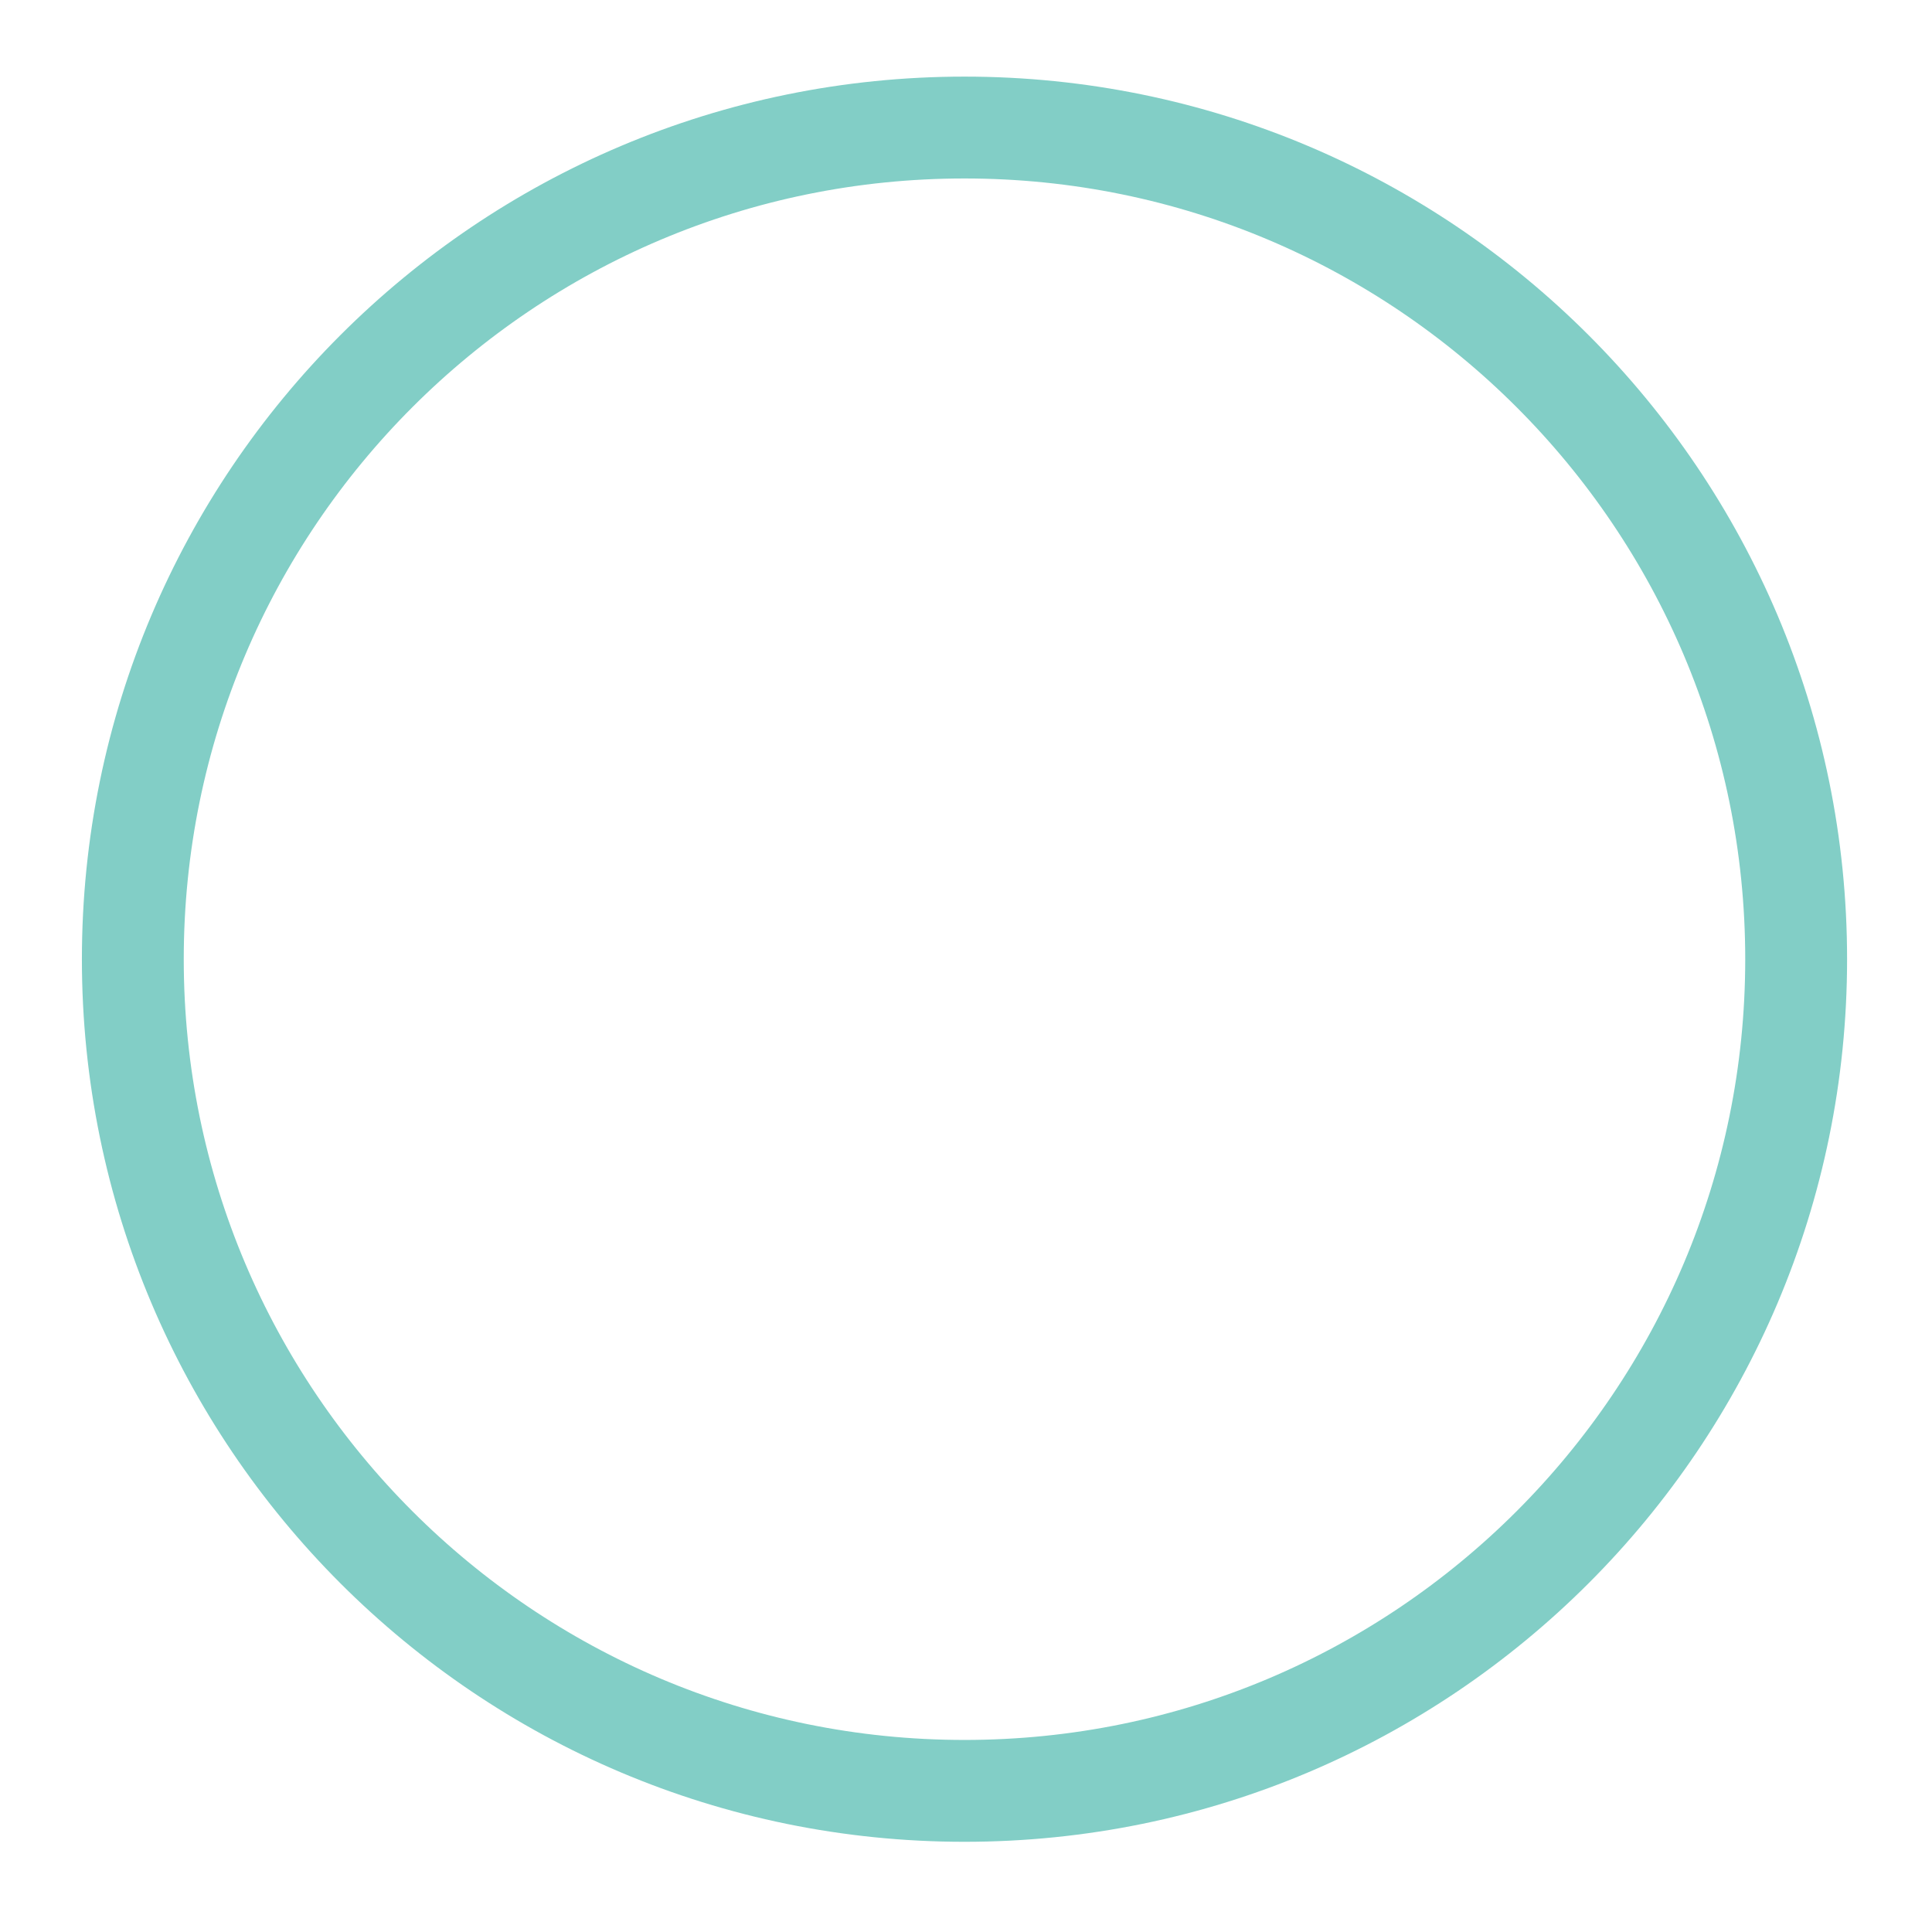
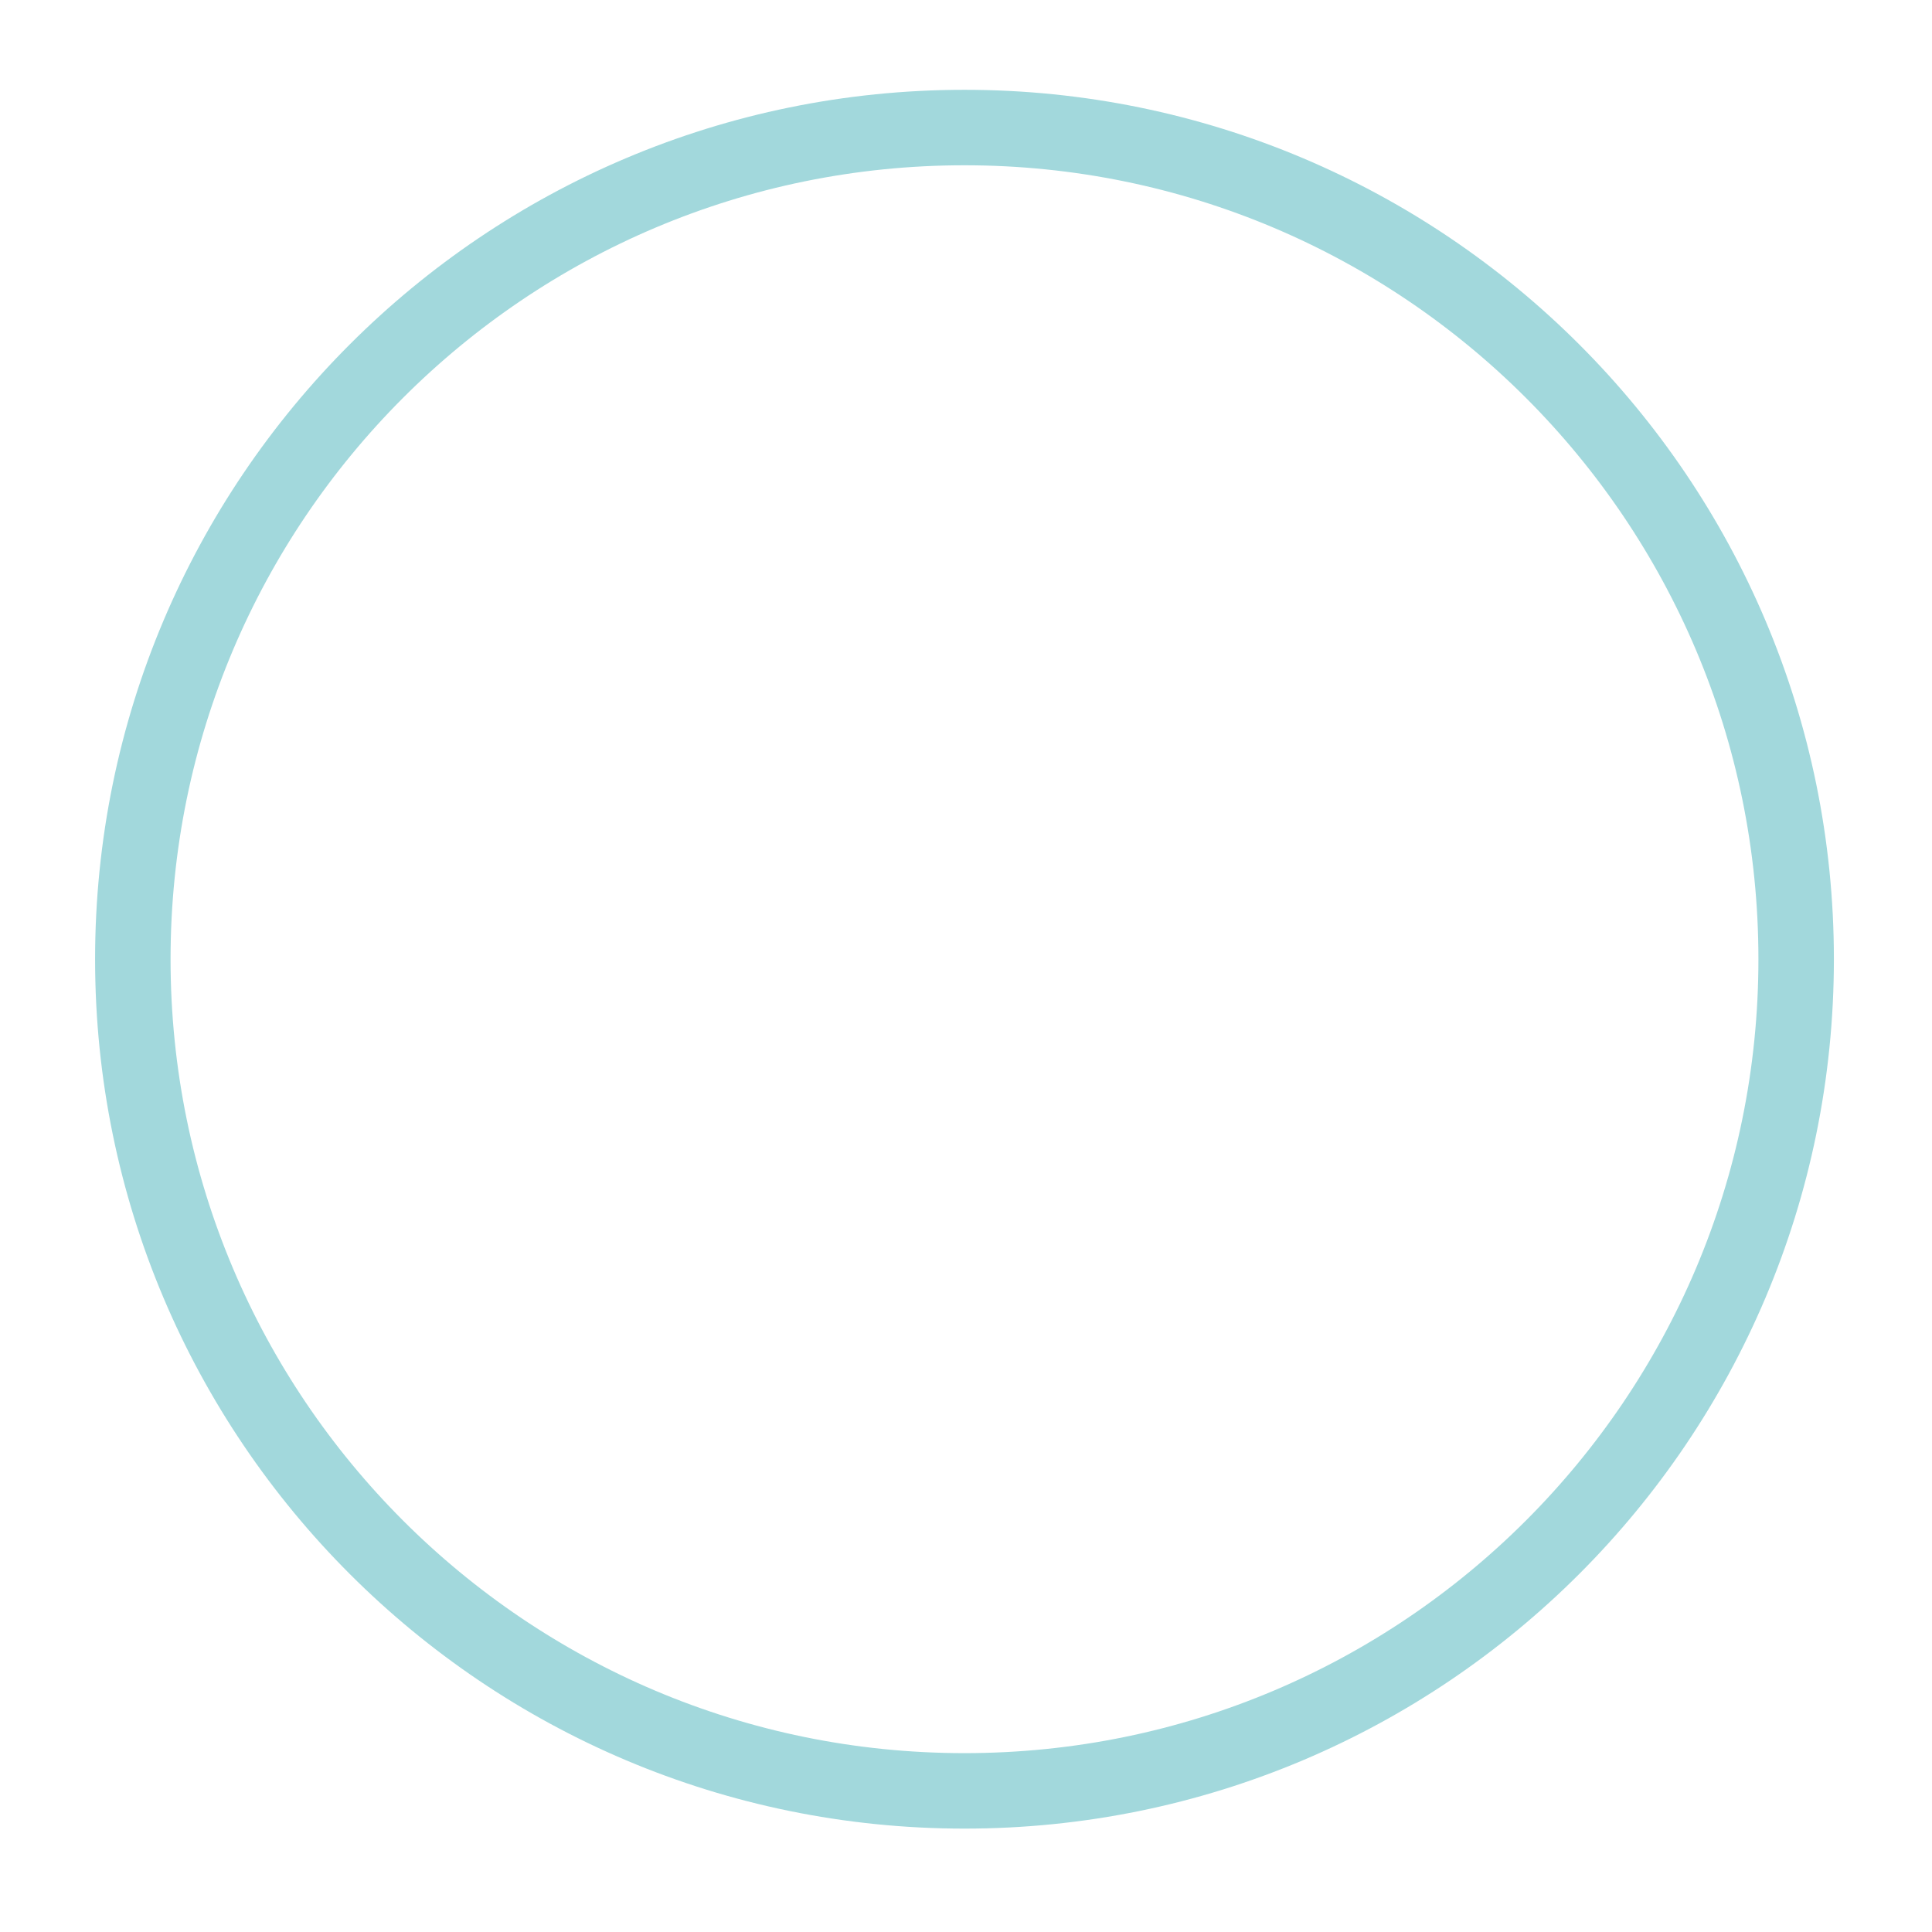
<svg xmlns="http://www.w3.org/2000/svg" version="1.1" id="Layer_1" x="0px" y="0px" viewBox="-895 641 256 256" style="enable-background:new -895 641 256 256;" xml:space="preserve">
  <style type="text/css">
- 	.st5{fill:none;stroke:#82CEC6;stroke-width:13.496;stroke-miterlimit:10;}
+ 	.st5{fill:none;stroke:#a2d8dc;stroke-width:10;stroke-miterlimit:10;}
</style>
  <g>
    <g>
      <circle class="st5" cx="-767.2" cy="768.1" r="110.2" />
    </g>
  </g>
</svg>
